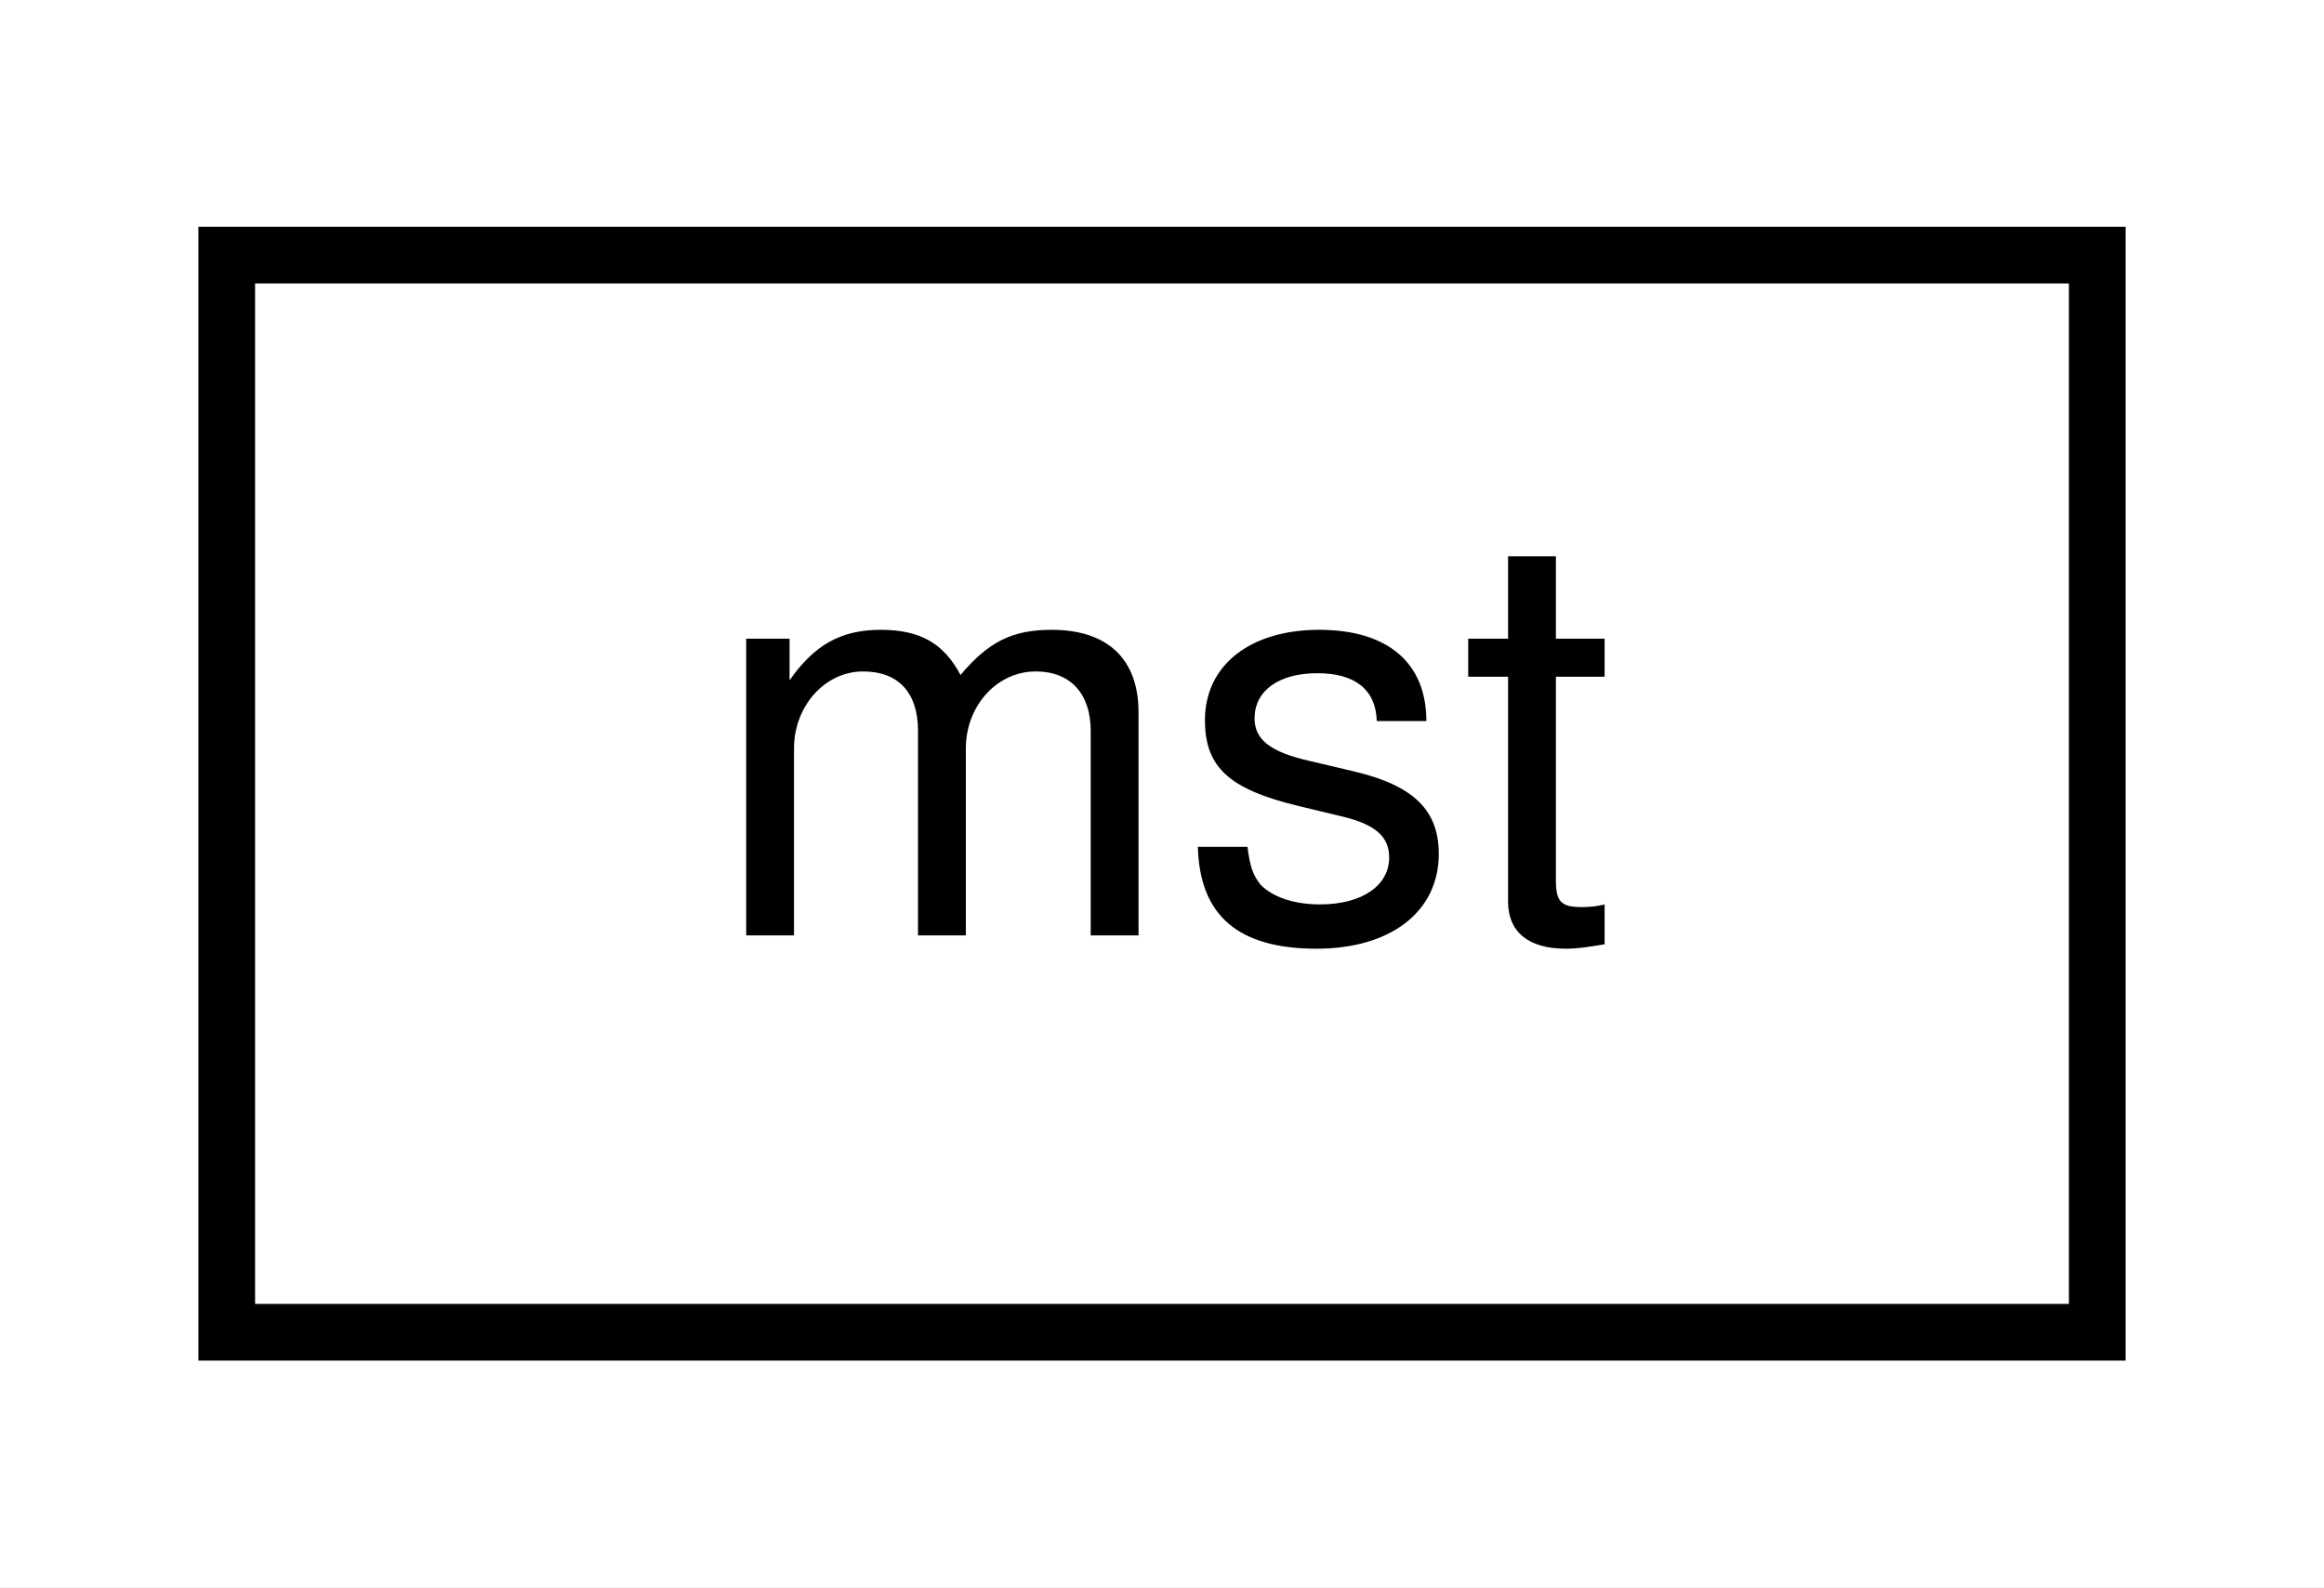
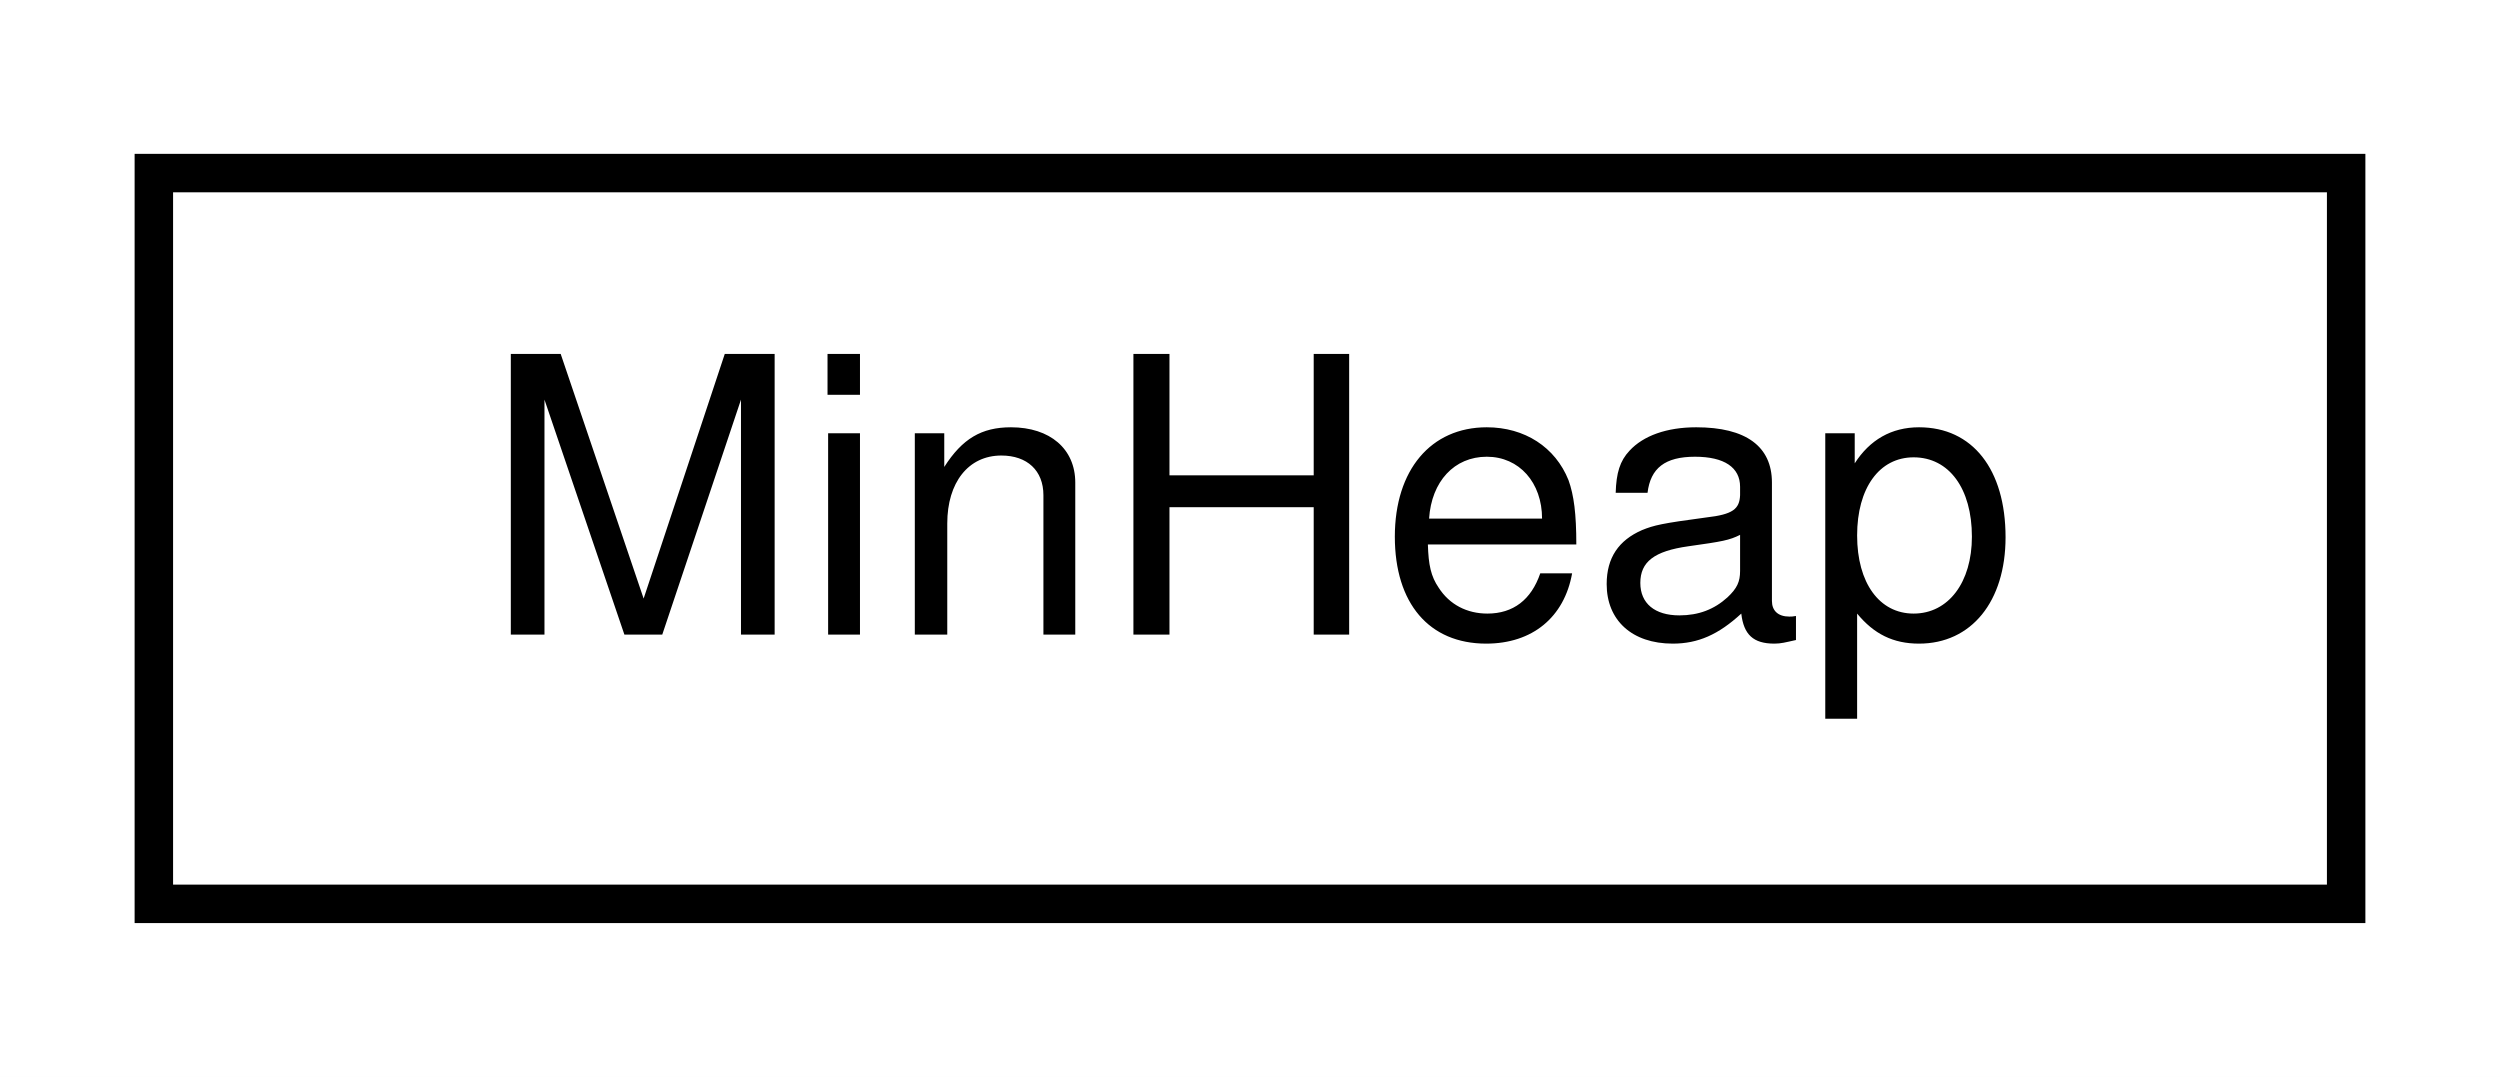
- <svg xmlns="http://www.w3.org/2000/svg" xmlns:xlink="http://www.w3.org/1999/xlink" width="41pt" height="28pt" viewBox="0.00 0.00 41.00 28.00">
+ <svg xmlns="http://www.w3.org/2000/svg" xmlns:xlink="http://www.w3.org/1999/xlink" width="65pt" height="28pt" viewBox="0.00 0.00 65.00 28.00">
  <g id="graph0" class="graph" transform="scale(1 1) rotate(0) translate(4 24)">
-     <polygon fill="white" stroke="transparent" points="-4,4 -4,-24 37,-24 37,4 -4,4" />
+     <polygon fill="white" stroke="transparent" points="-4,4 -4,-24 61,-24 61,4 -4,4" />
    <g id="node1" class="node">
      <g id="a_node1">
-         <a xlink:href="d1/d77/structmst.html" target="_top" xlink:title=" ">
-           <polygon fill="white" stroke="black" points="0,-0.5 0,-19.5 33,-19.5 33,-0.5 0,-0.5" />
-           <text text-anchor="middle" x="16.5" y="-7.5" font-family="Helvetica,sans-Serif" font-size="10.00">mst</text>
+         <a xlink:href="d2/d05/class_min_heap.html" target="_top" xlink:title=" ">
+           <polygon fill="white" stroke="black" points="0,-0.5 0,-19.5 57,-19.5 57,-0.5 0,-0.5" />
+           <text text-anchor="middle" x="28.5" y="-7.5" font-family="Helvetica,sans-Serif" font-size="10.00">MinHeap</text>
        </a>
      </g>
    </g>
  </g>
</svg>
